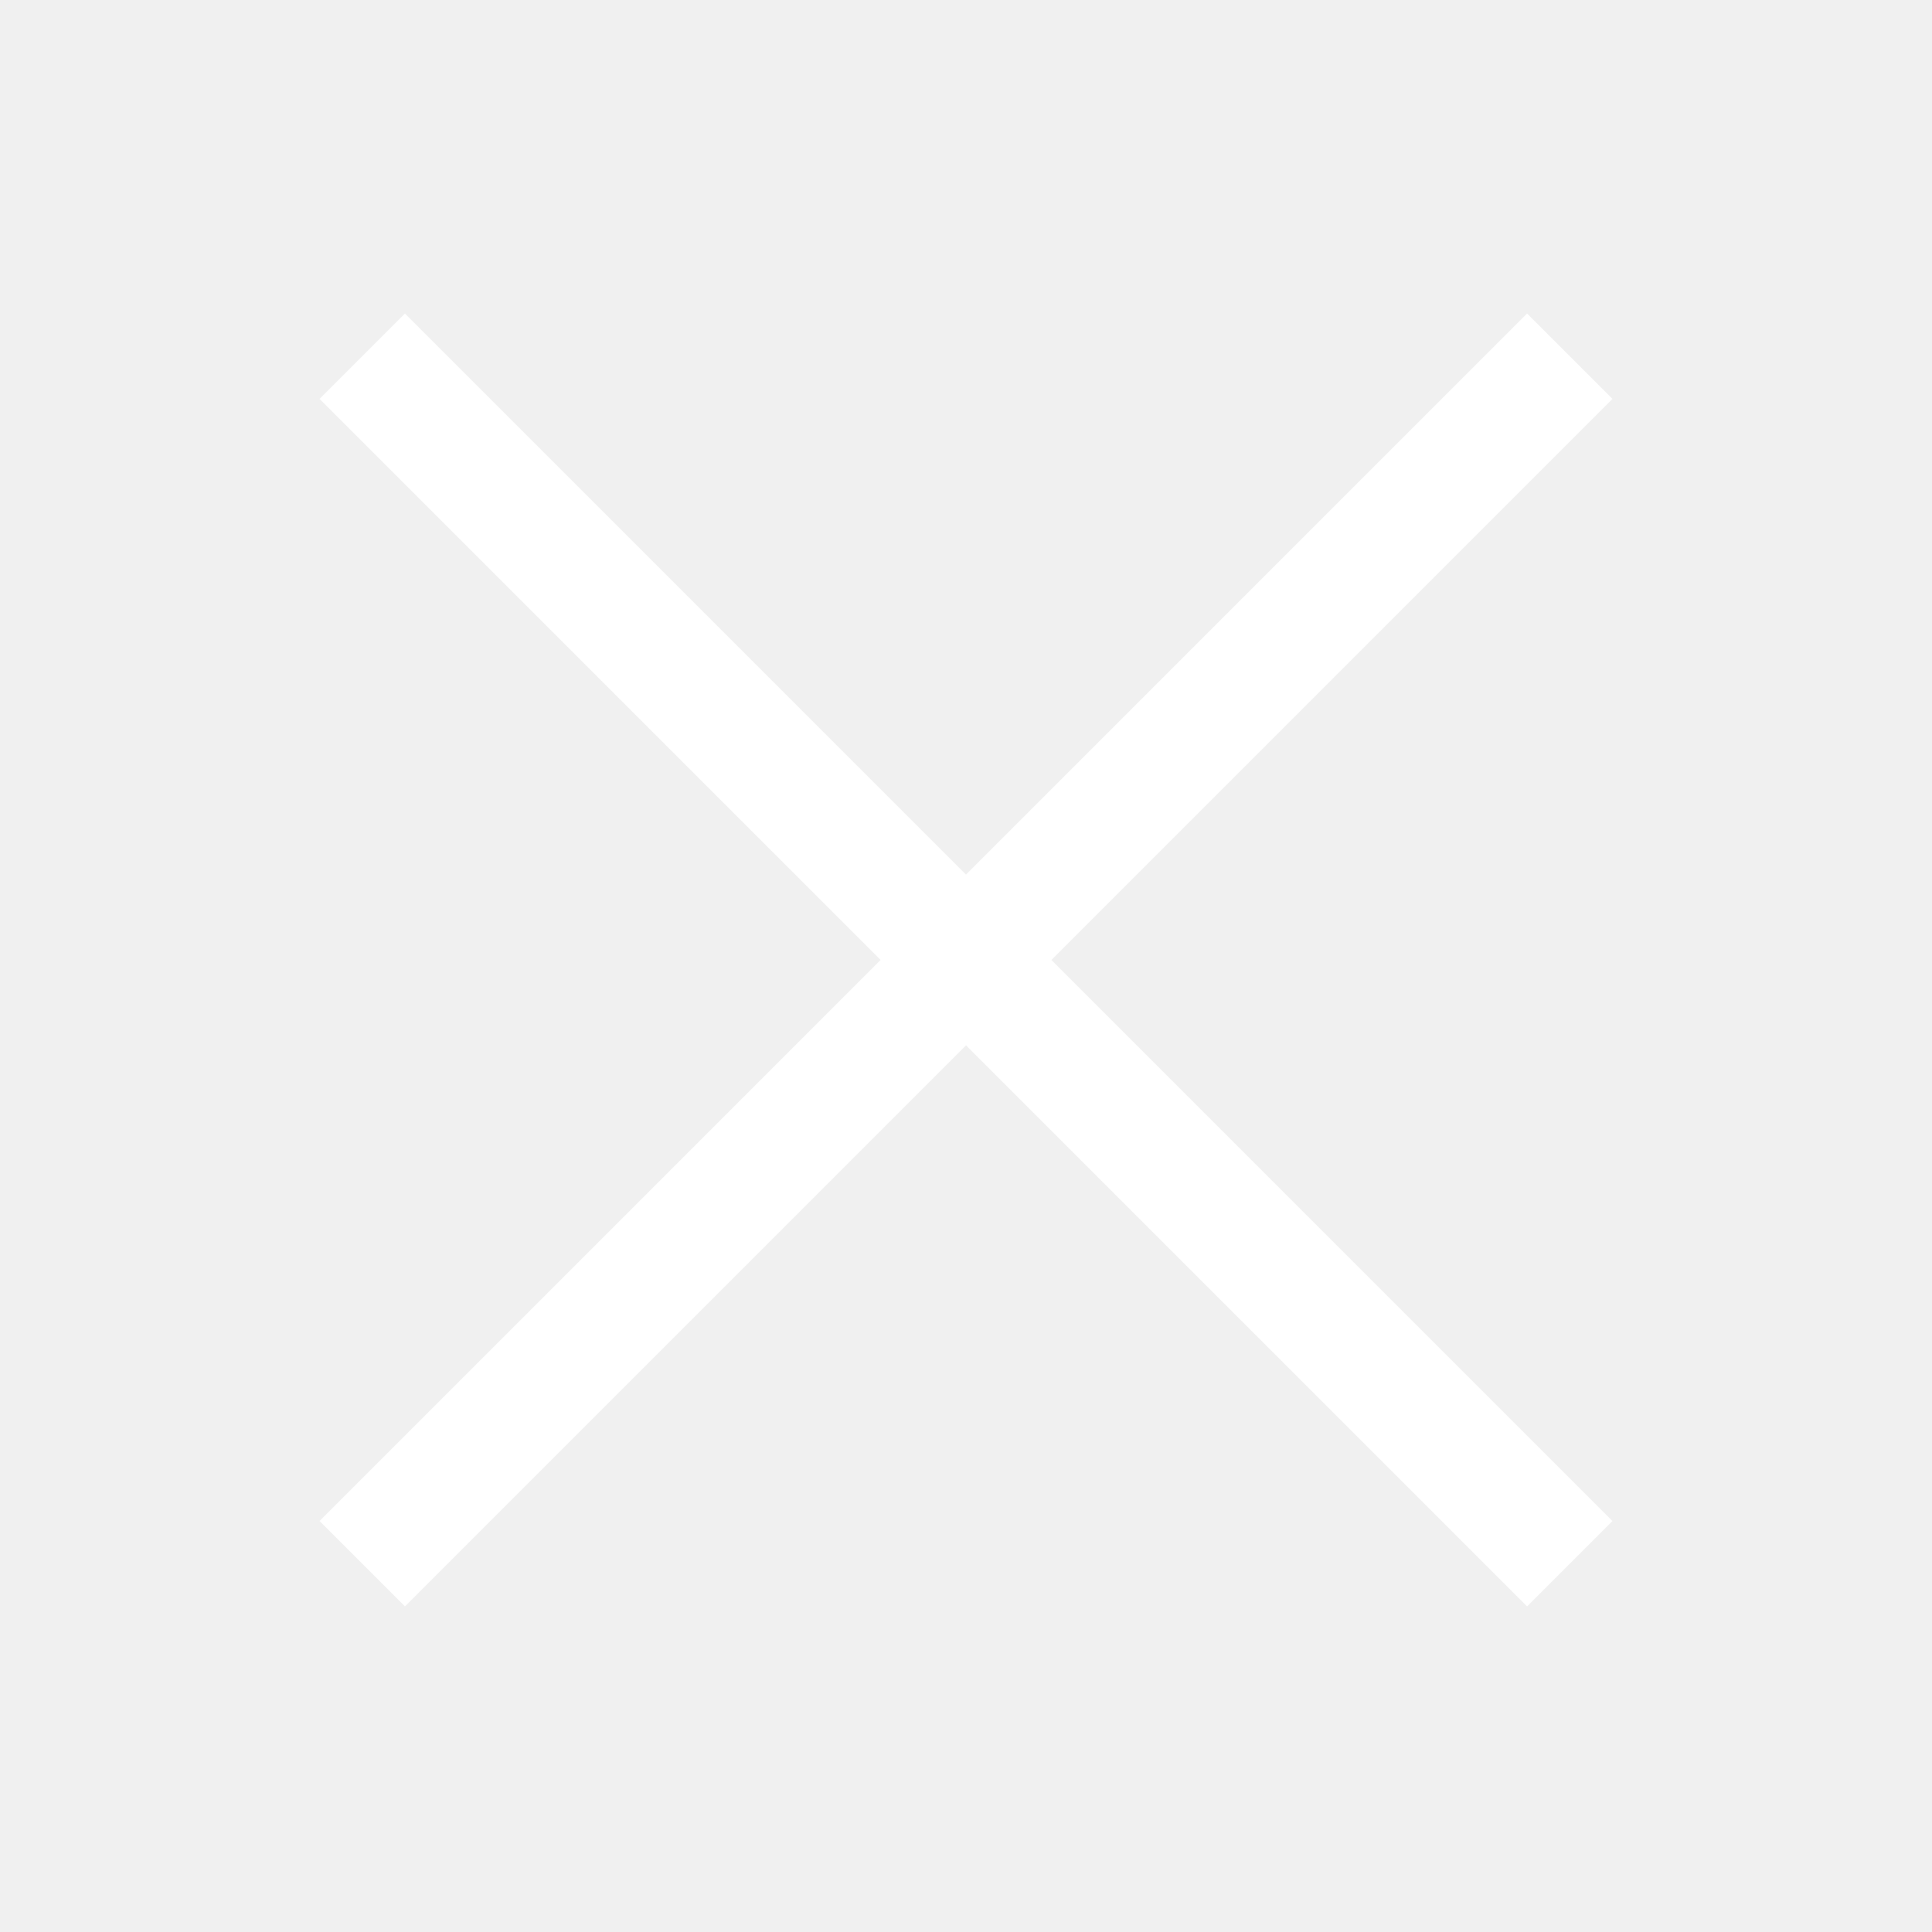
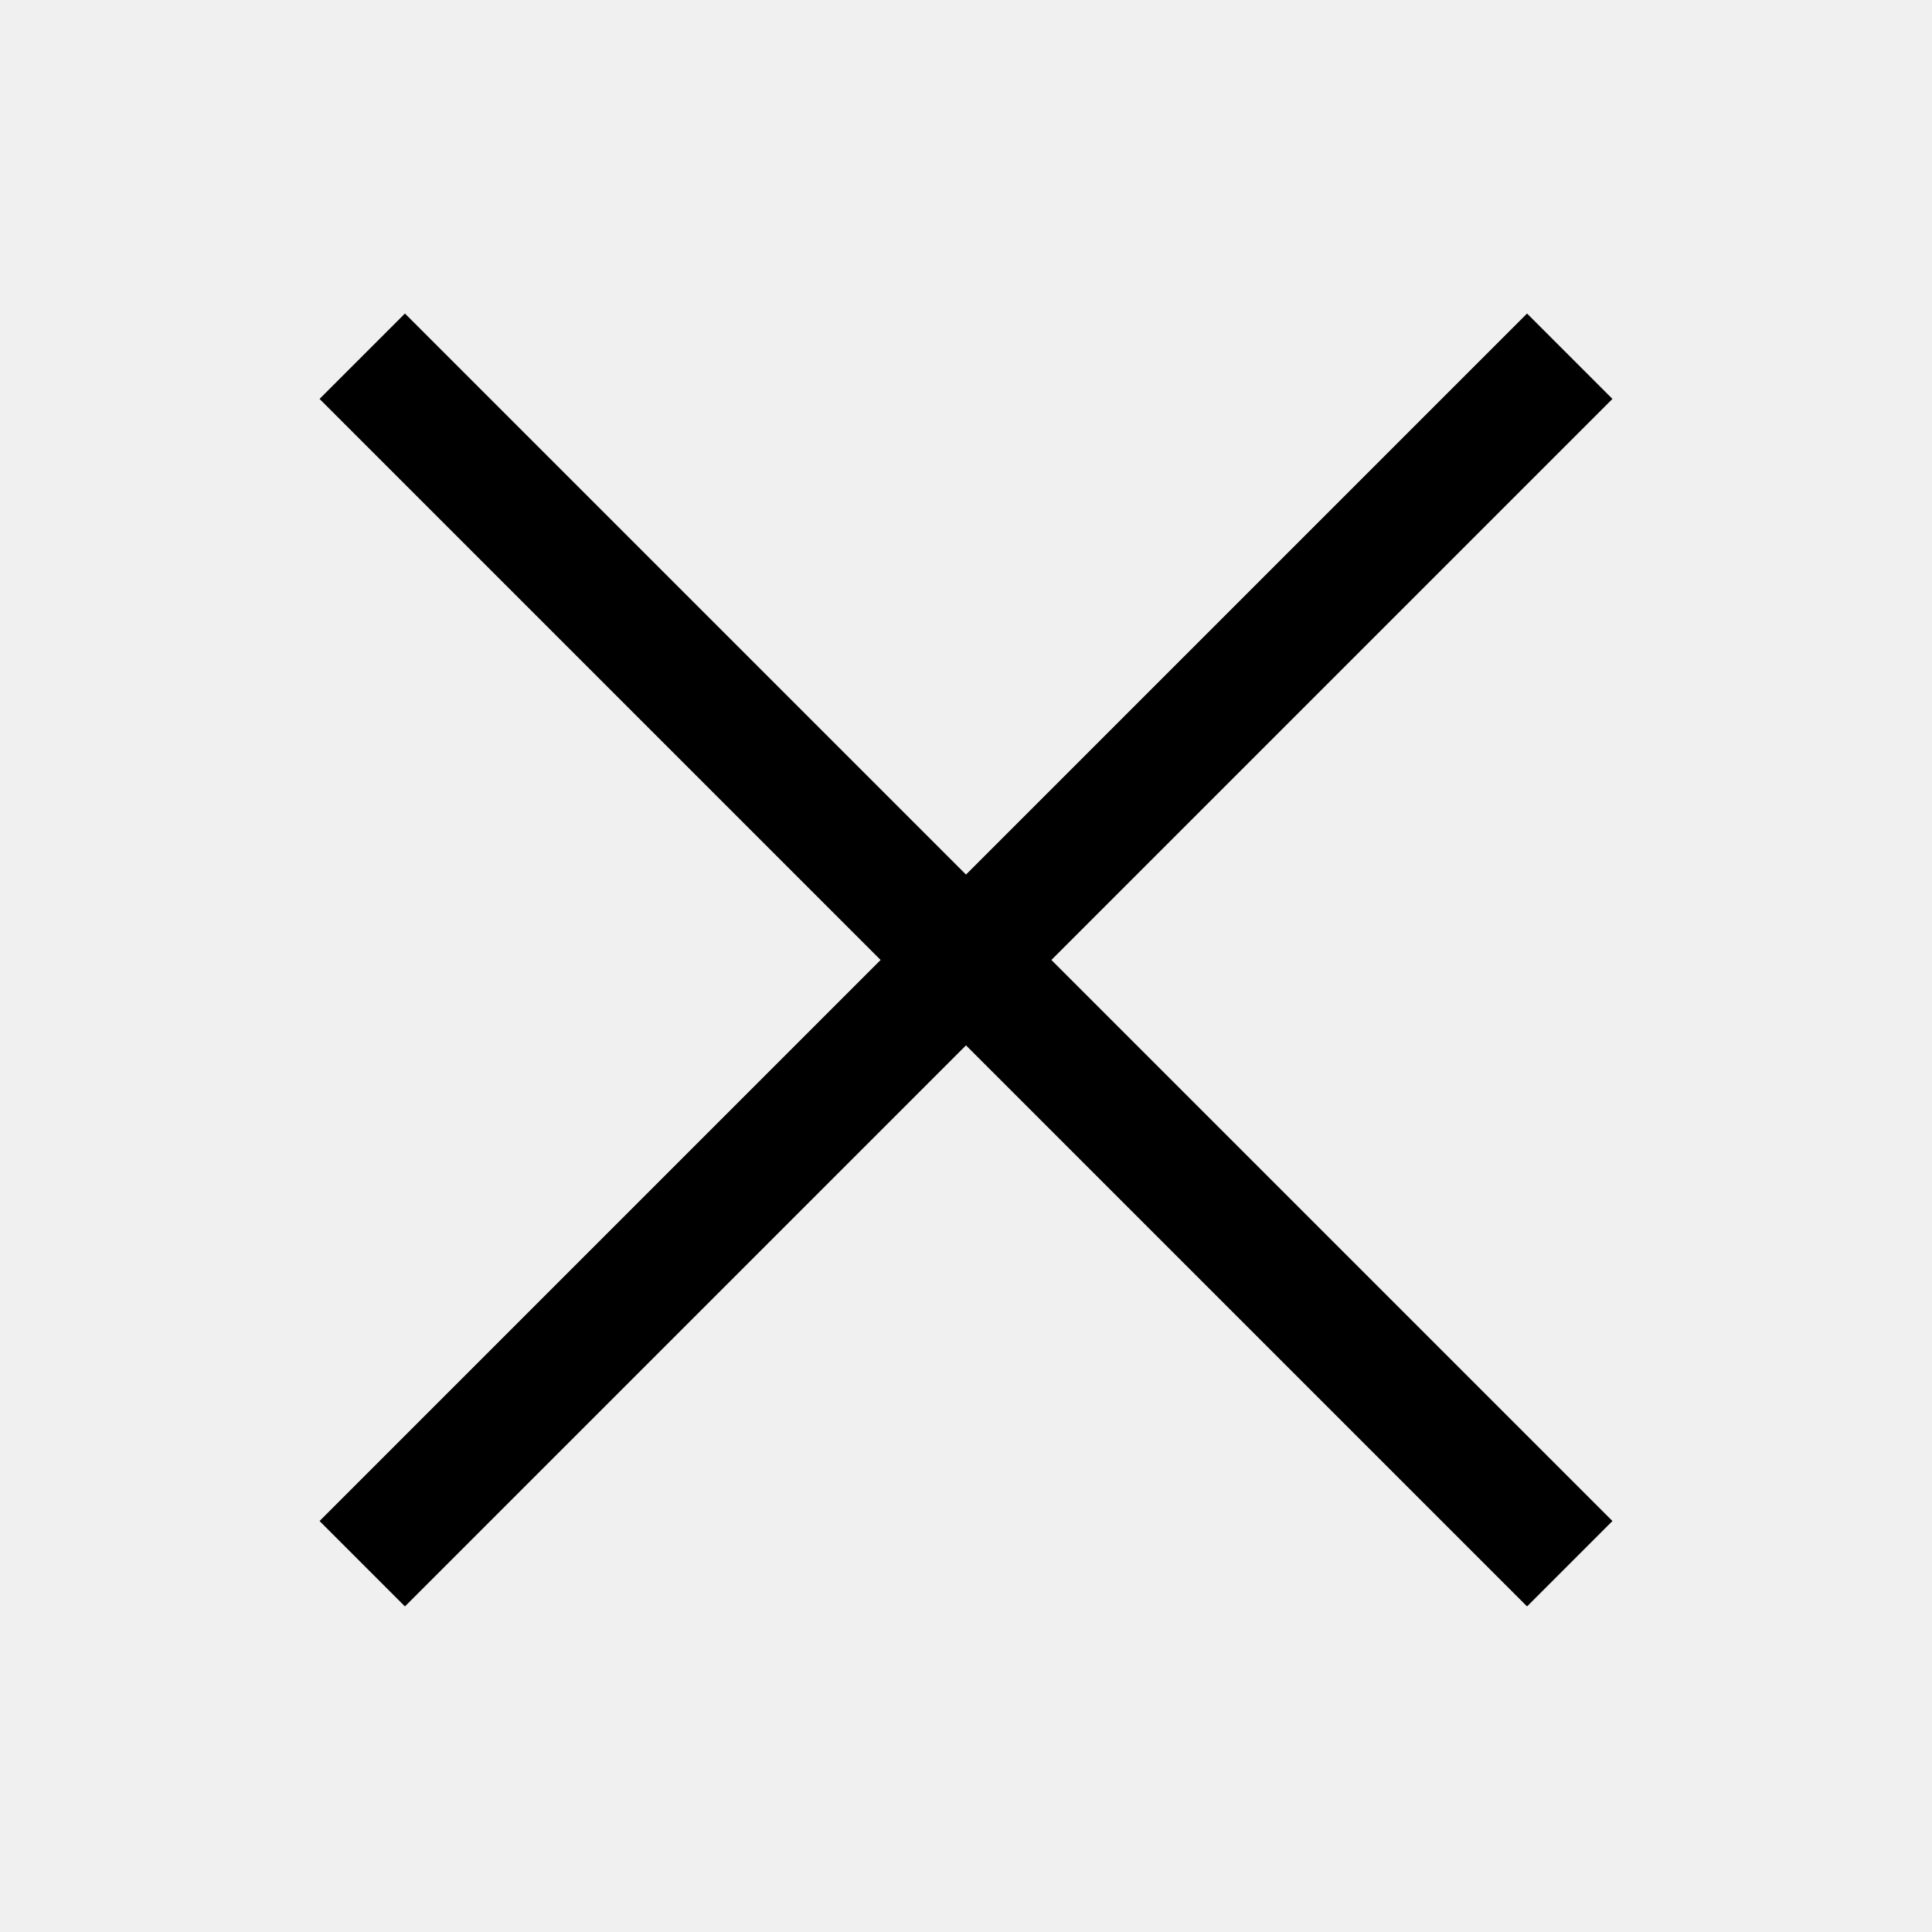
<svg xmlns="http://www.w3.org/2000/svg" version="1.1" id="Layer_1" x="0px" y="0px" width="32px" height="32px" viewBox="0 0 32 32" style="enable-background:new 0 0 32 32;" xml:space="preserve">
  <style type="text/css">
- 	.st0{fill:none;stroke:#FFFFFF;stroke-width:2;stroke-miterlimit:10;}
+ 	.st0{fill:none;stroke:#000000;stroke-width:2;stroke-miterlimit:10;}
</style>
  <line class="st0" x1="6" y1="5.9" x2="26" y2="25.9" />
  <line class="st0" x1="26" y1="5.9" x2="6" y2="25.9" />
</svg>
